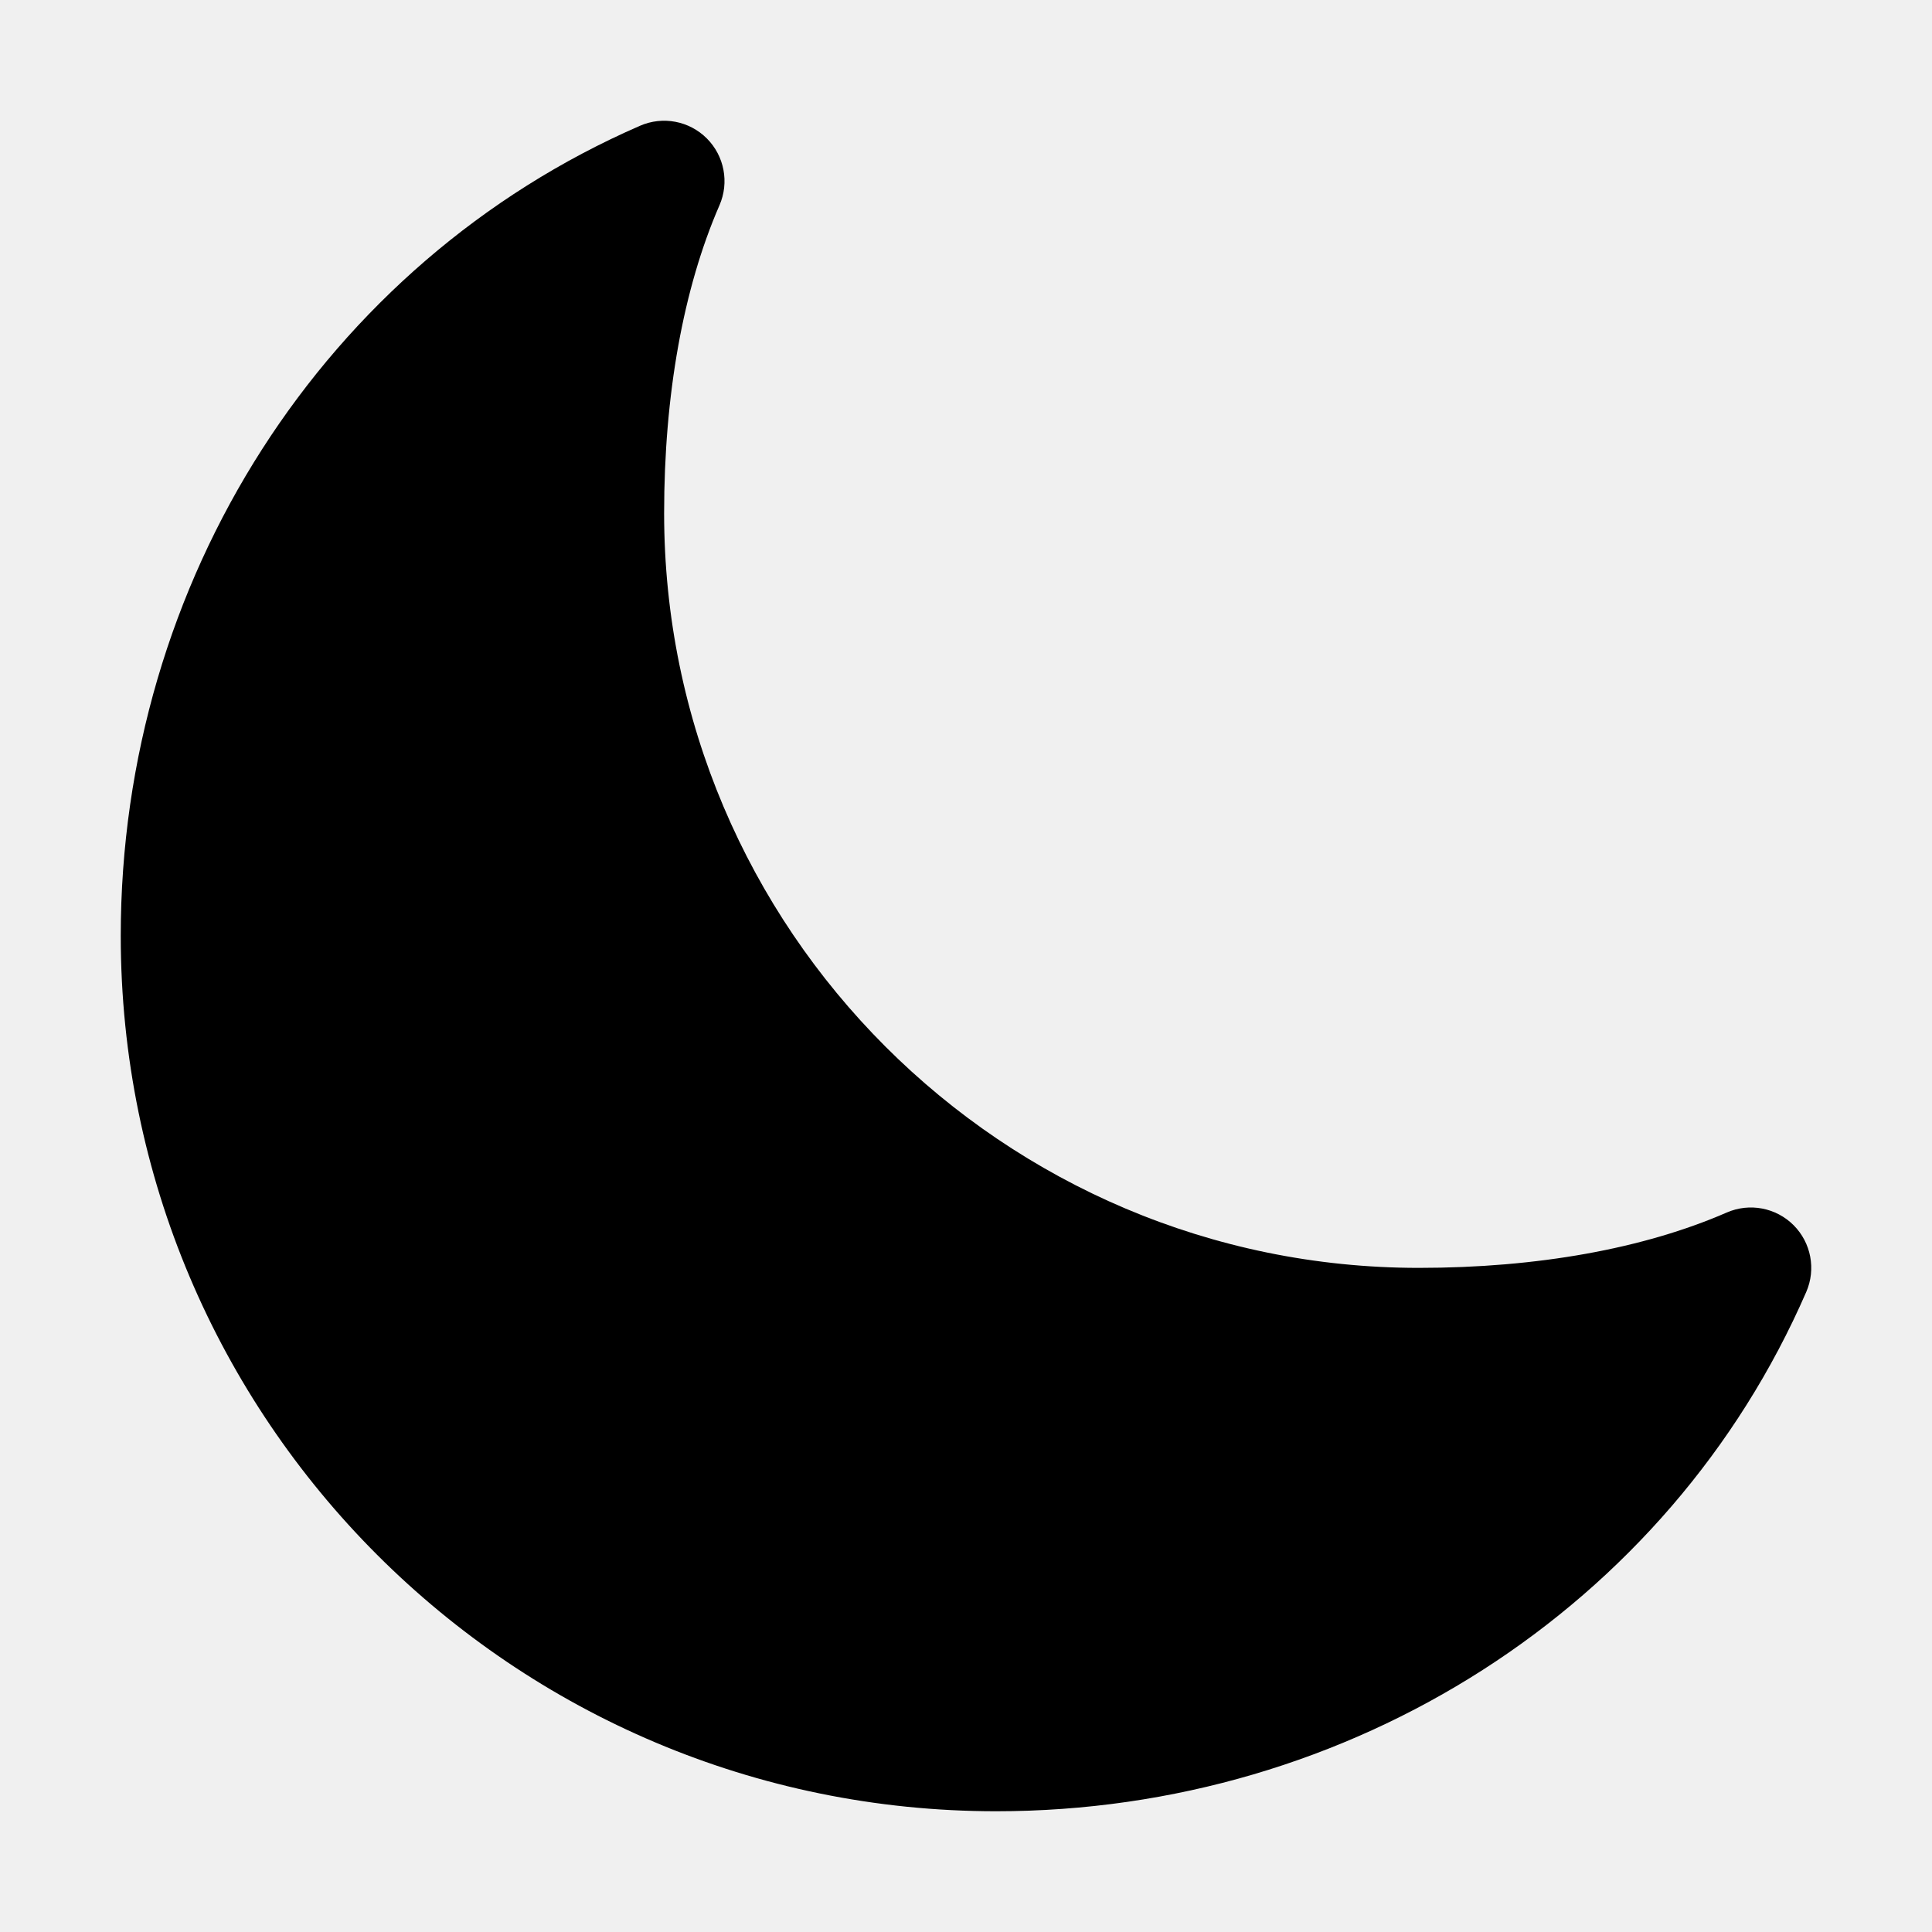
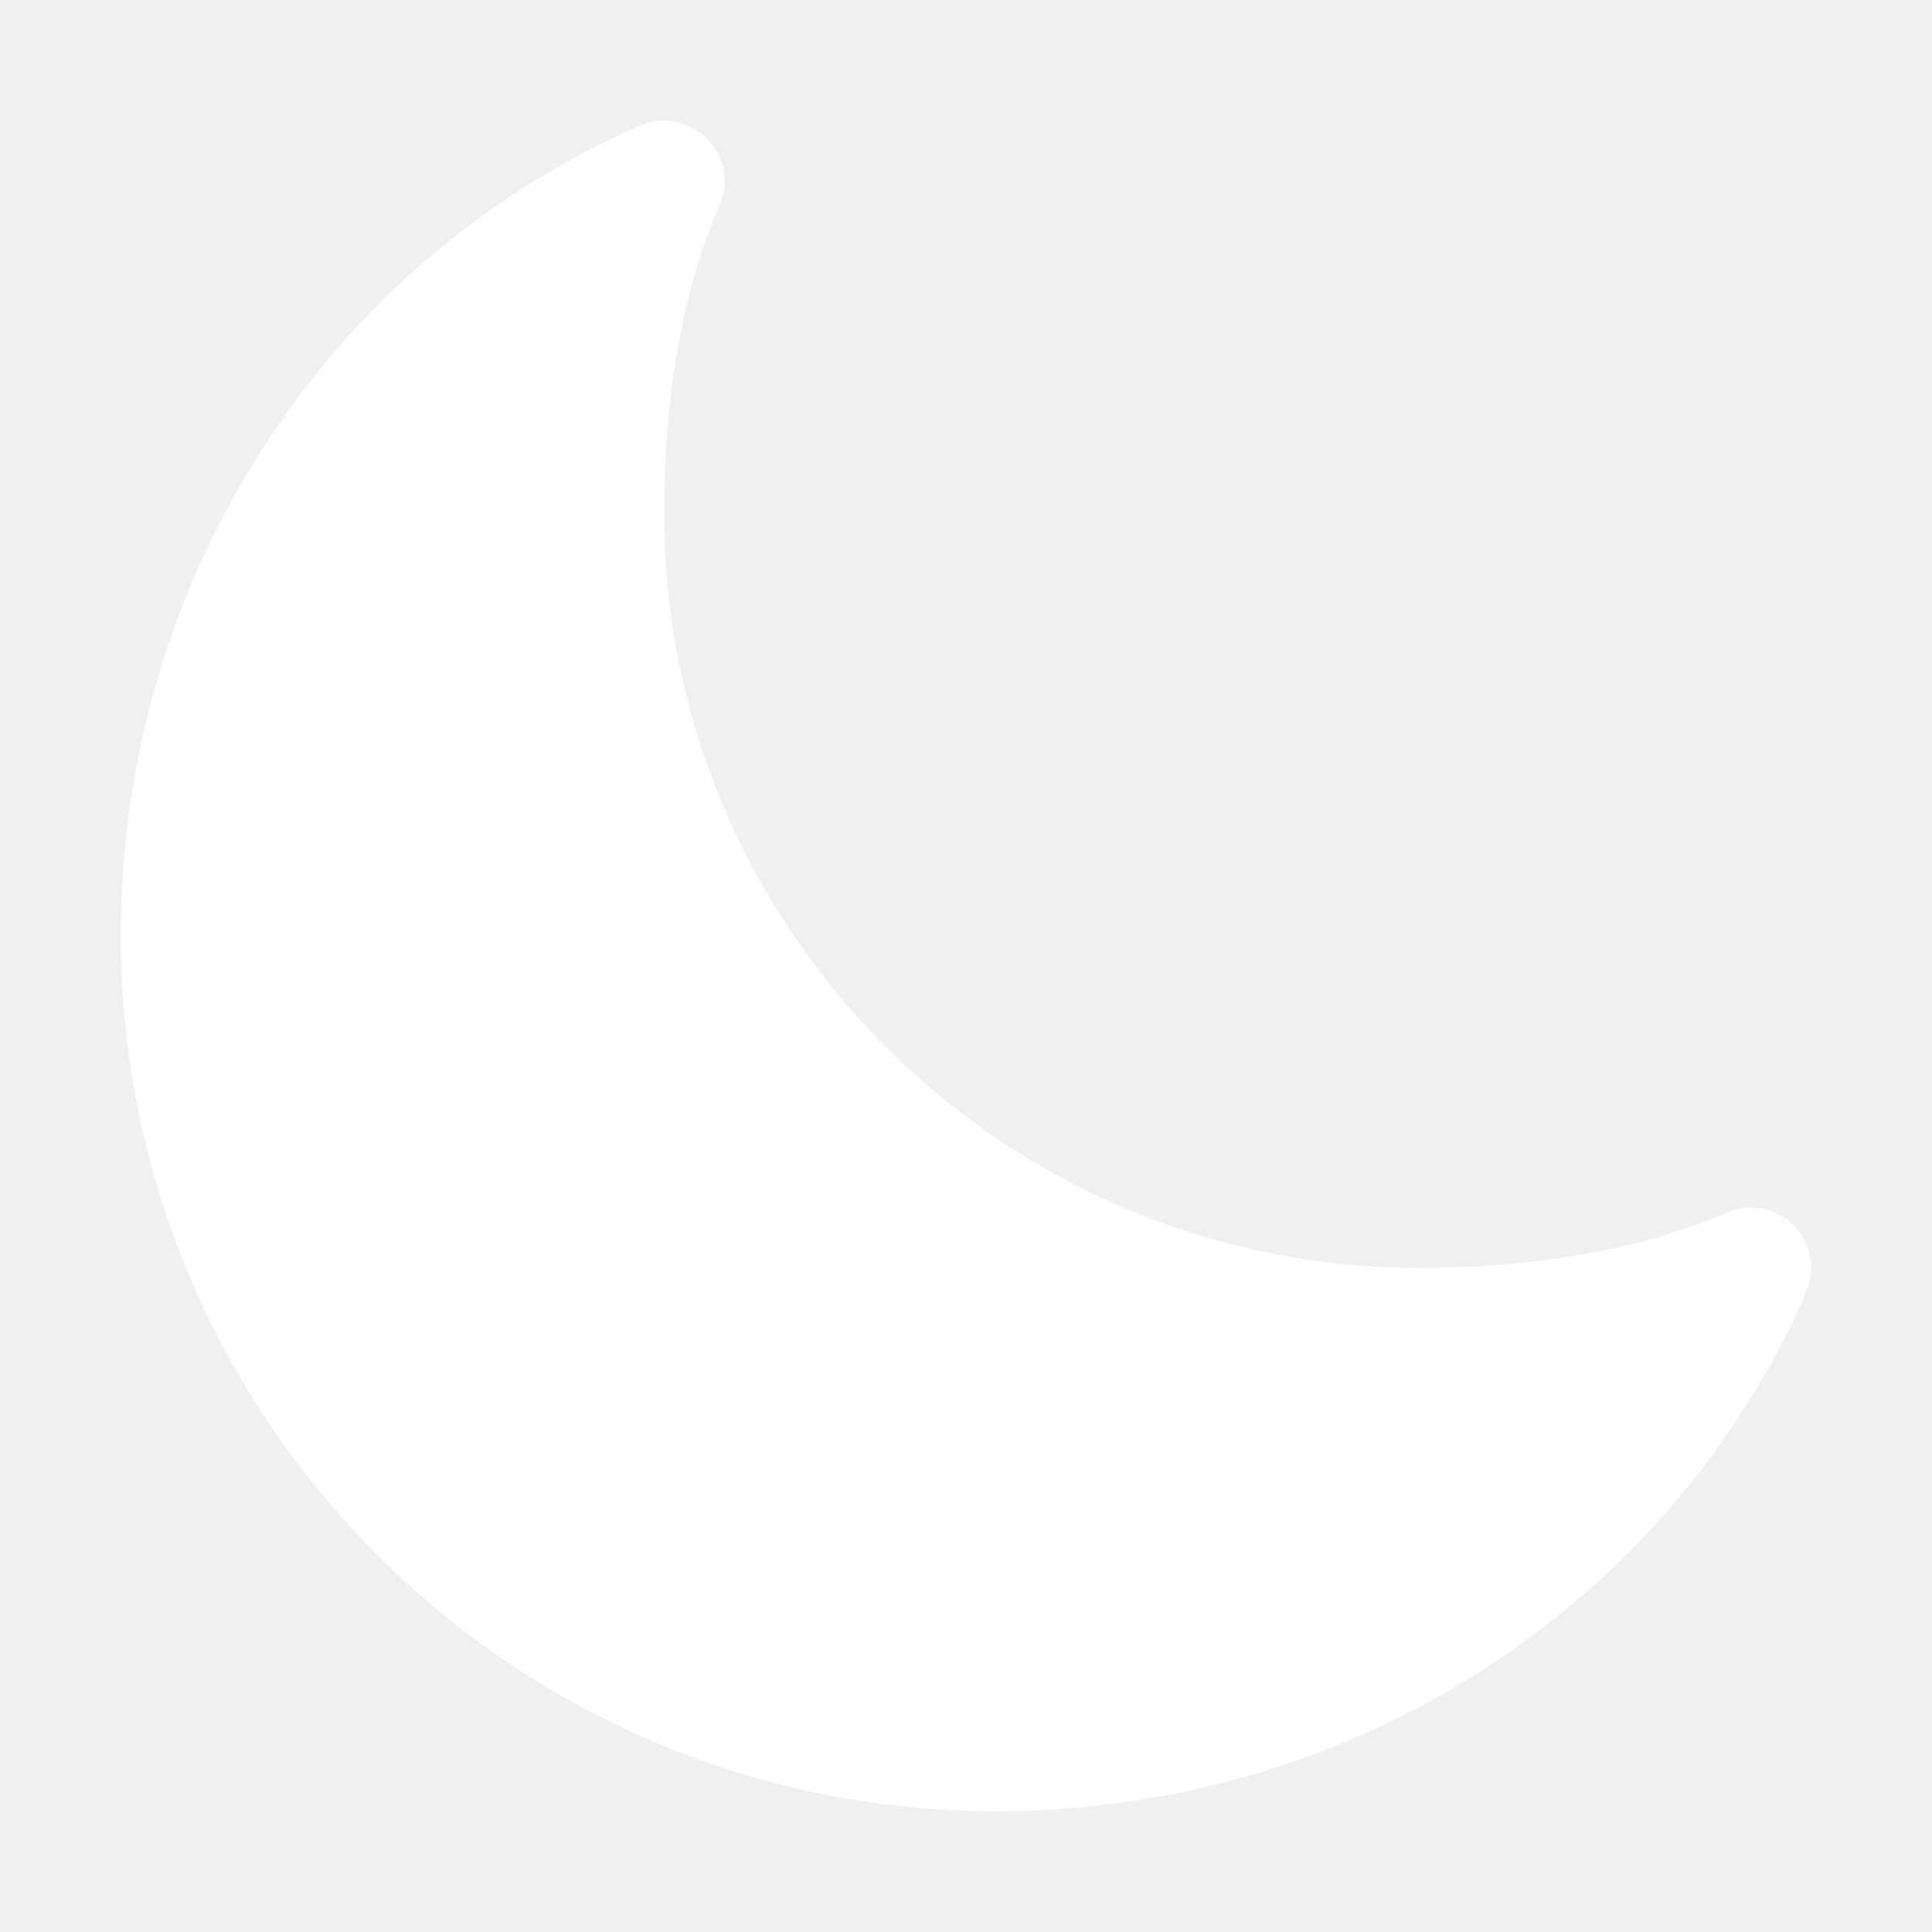
<svg xmlns="http://www.w3.org/2000/svg" class="ionicon" viewBox="0 0 512 512">
-   <path d="M264 480A232 232 0 0132 248c0-94 54-178.28 137.61-214.67a16 16 0 0121.06 21.06C181.07 76.43 176 104.66 176 136c0 110.28 89.72 200 200 200 31.34 0 59.57-5.07 81.61-14.67a16 16 0 0121.06 21.06C442.28 426 358 480 264 480z" />
+   <path d="M264 480A232 232 0 0132 248c0-94 54-178.28 137.61-214.67a16 16 0 0121.06 21.06C181.07 76.43 176 104.66 176 136c0 110.28 89.72 200 200 200 31.34 0 59.57-5.07 81.61-14.67a16 16 0 0121.06 21.06C442.28 426 358 480 264 480z" fill="white" />
</svg>
